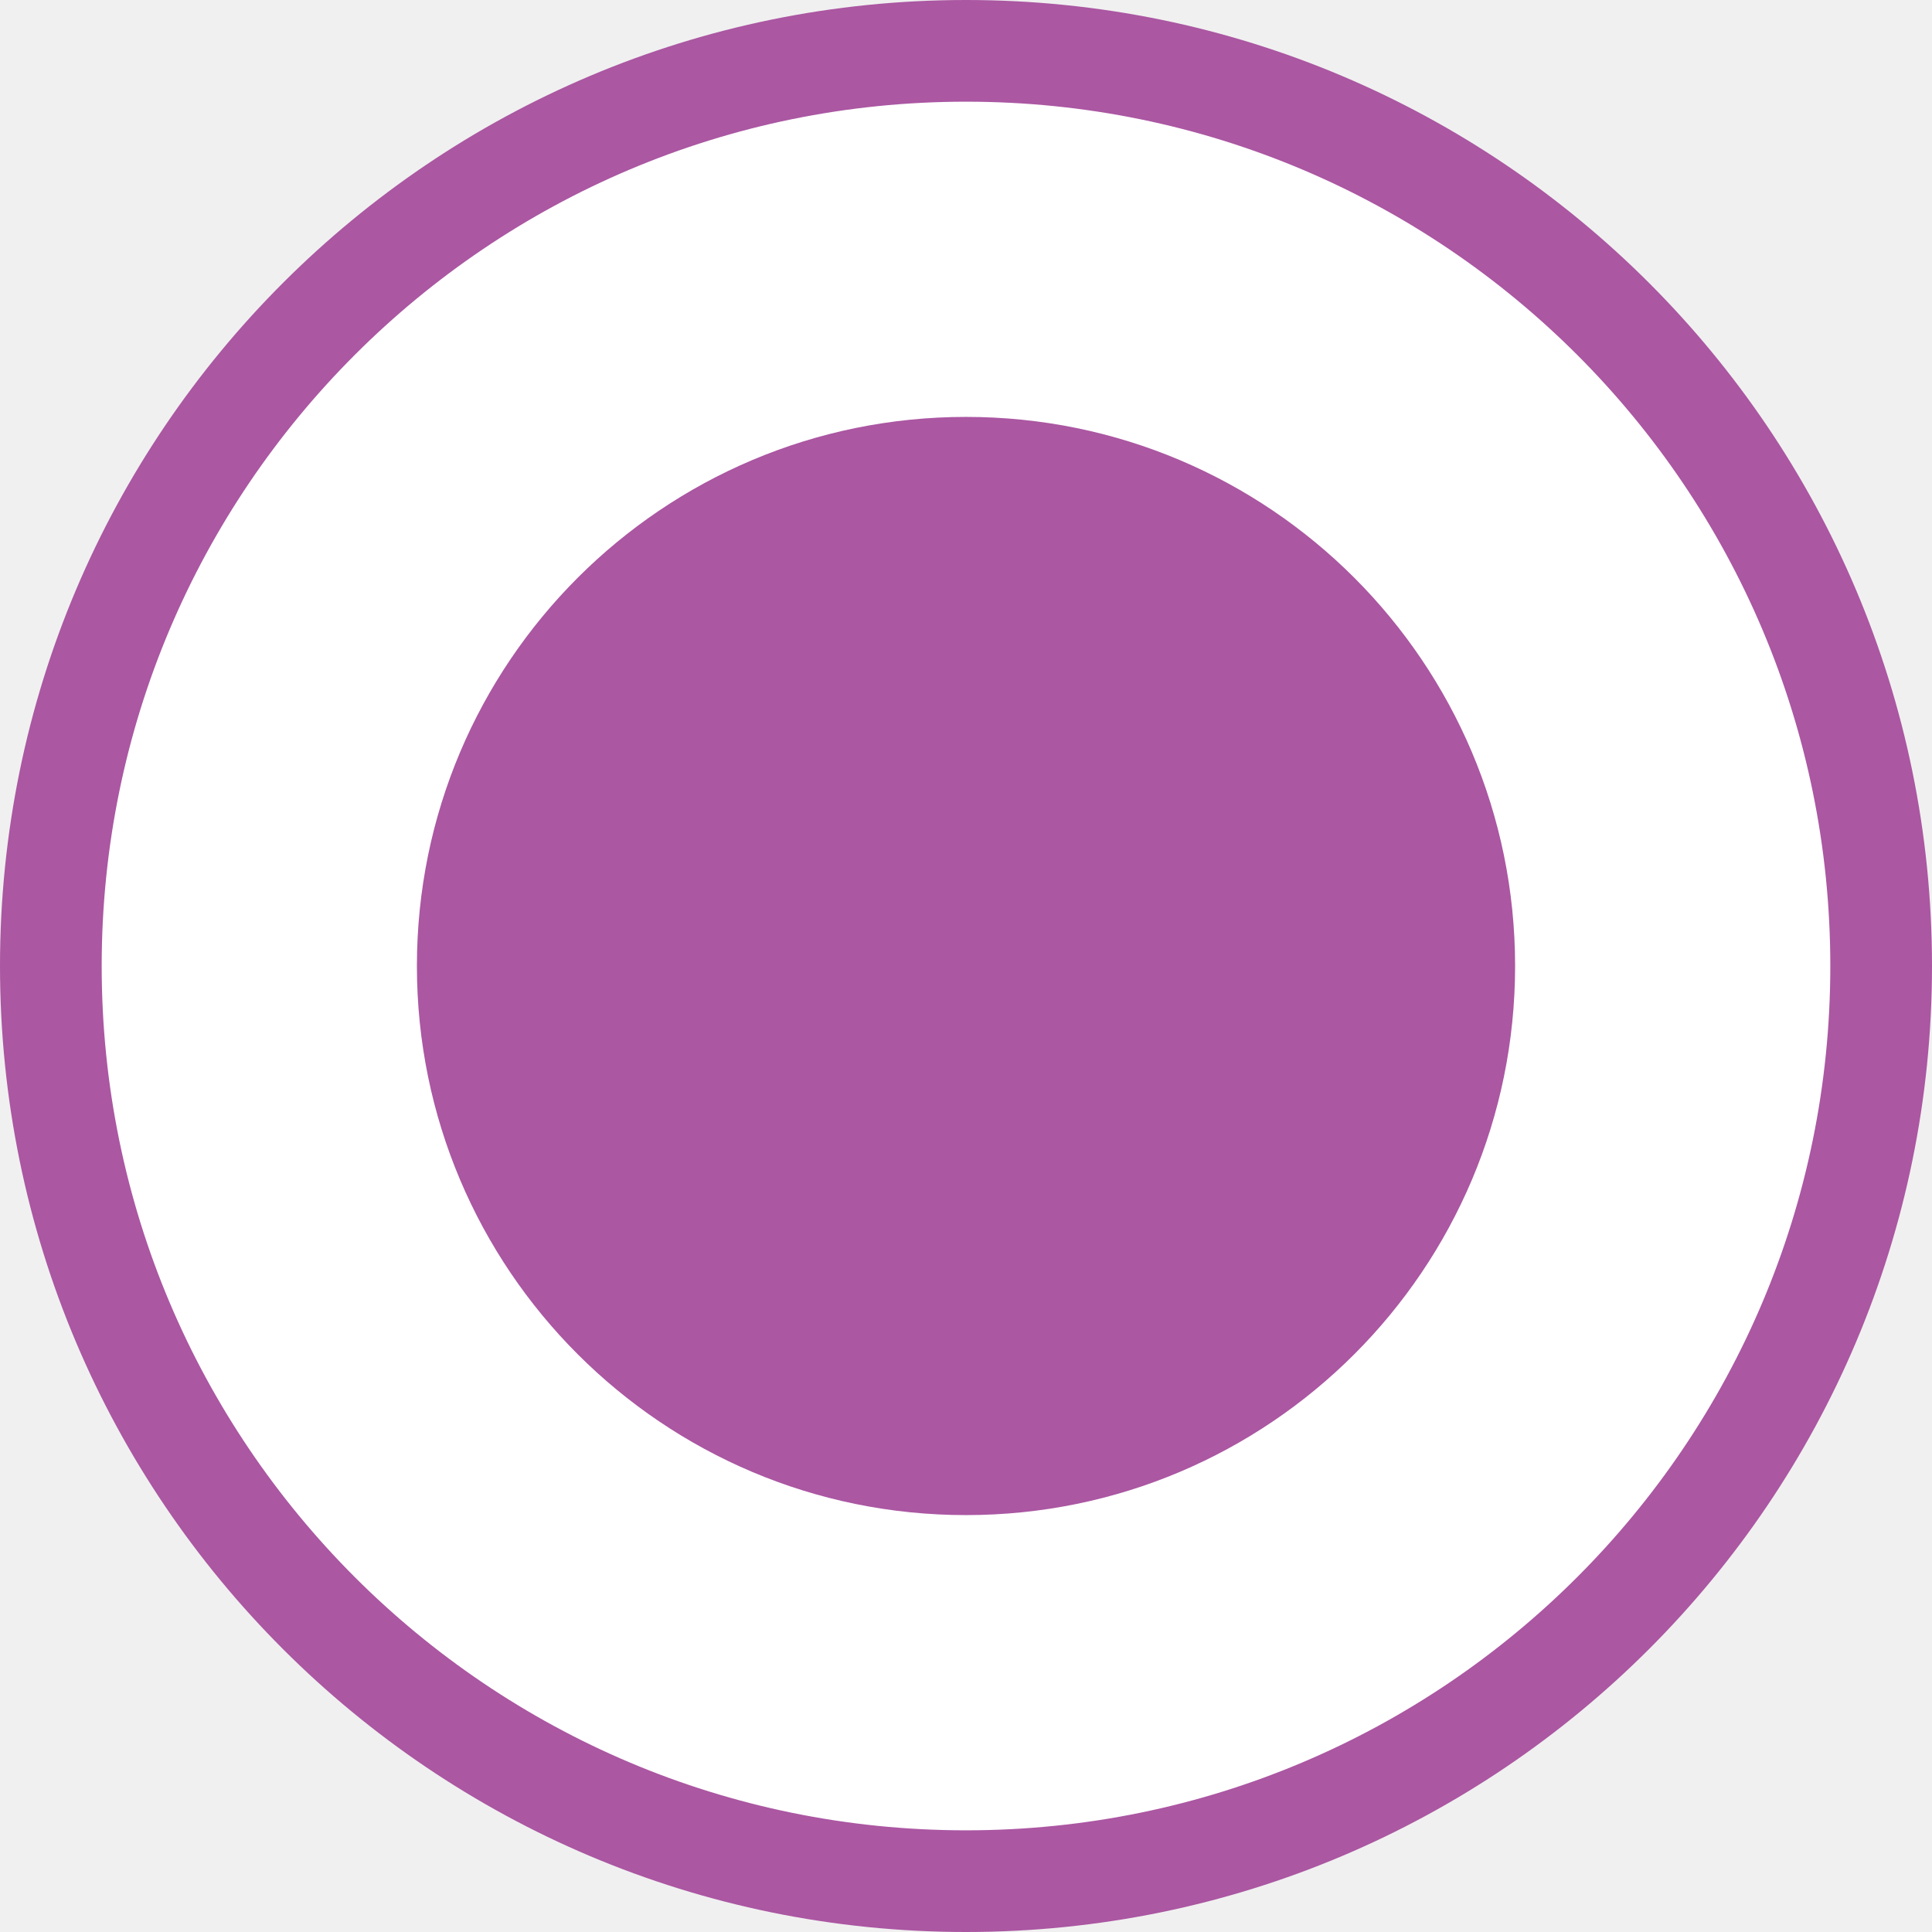
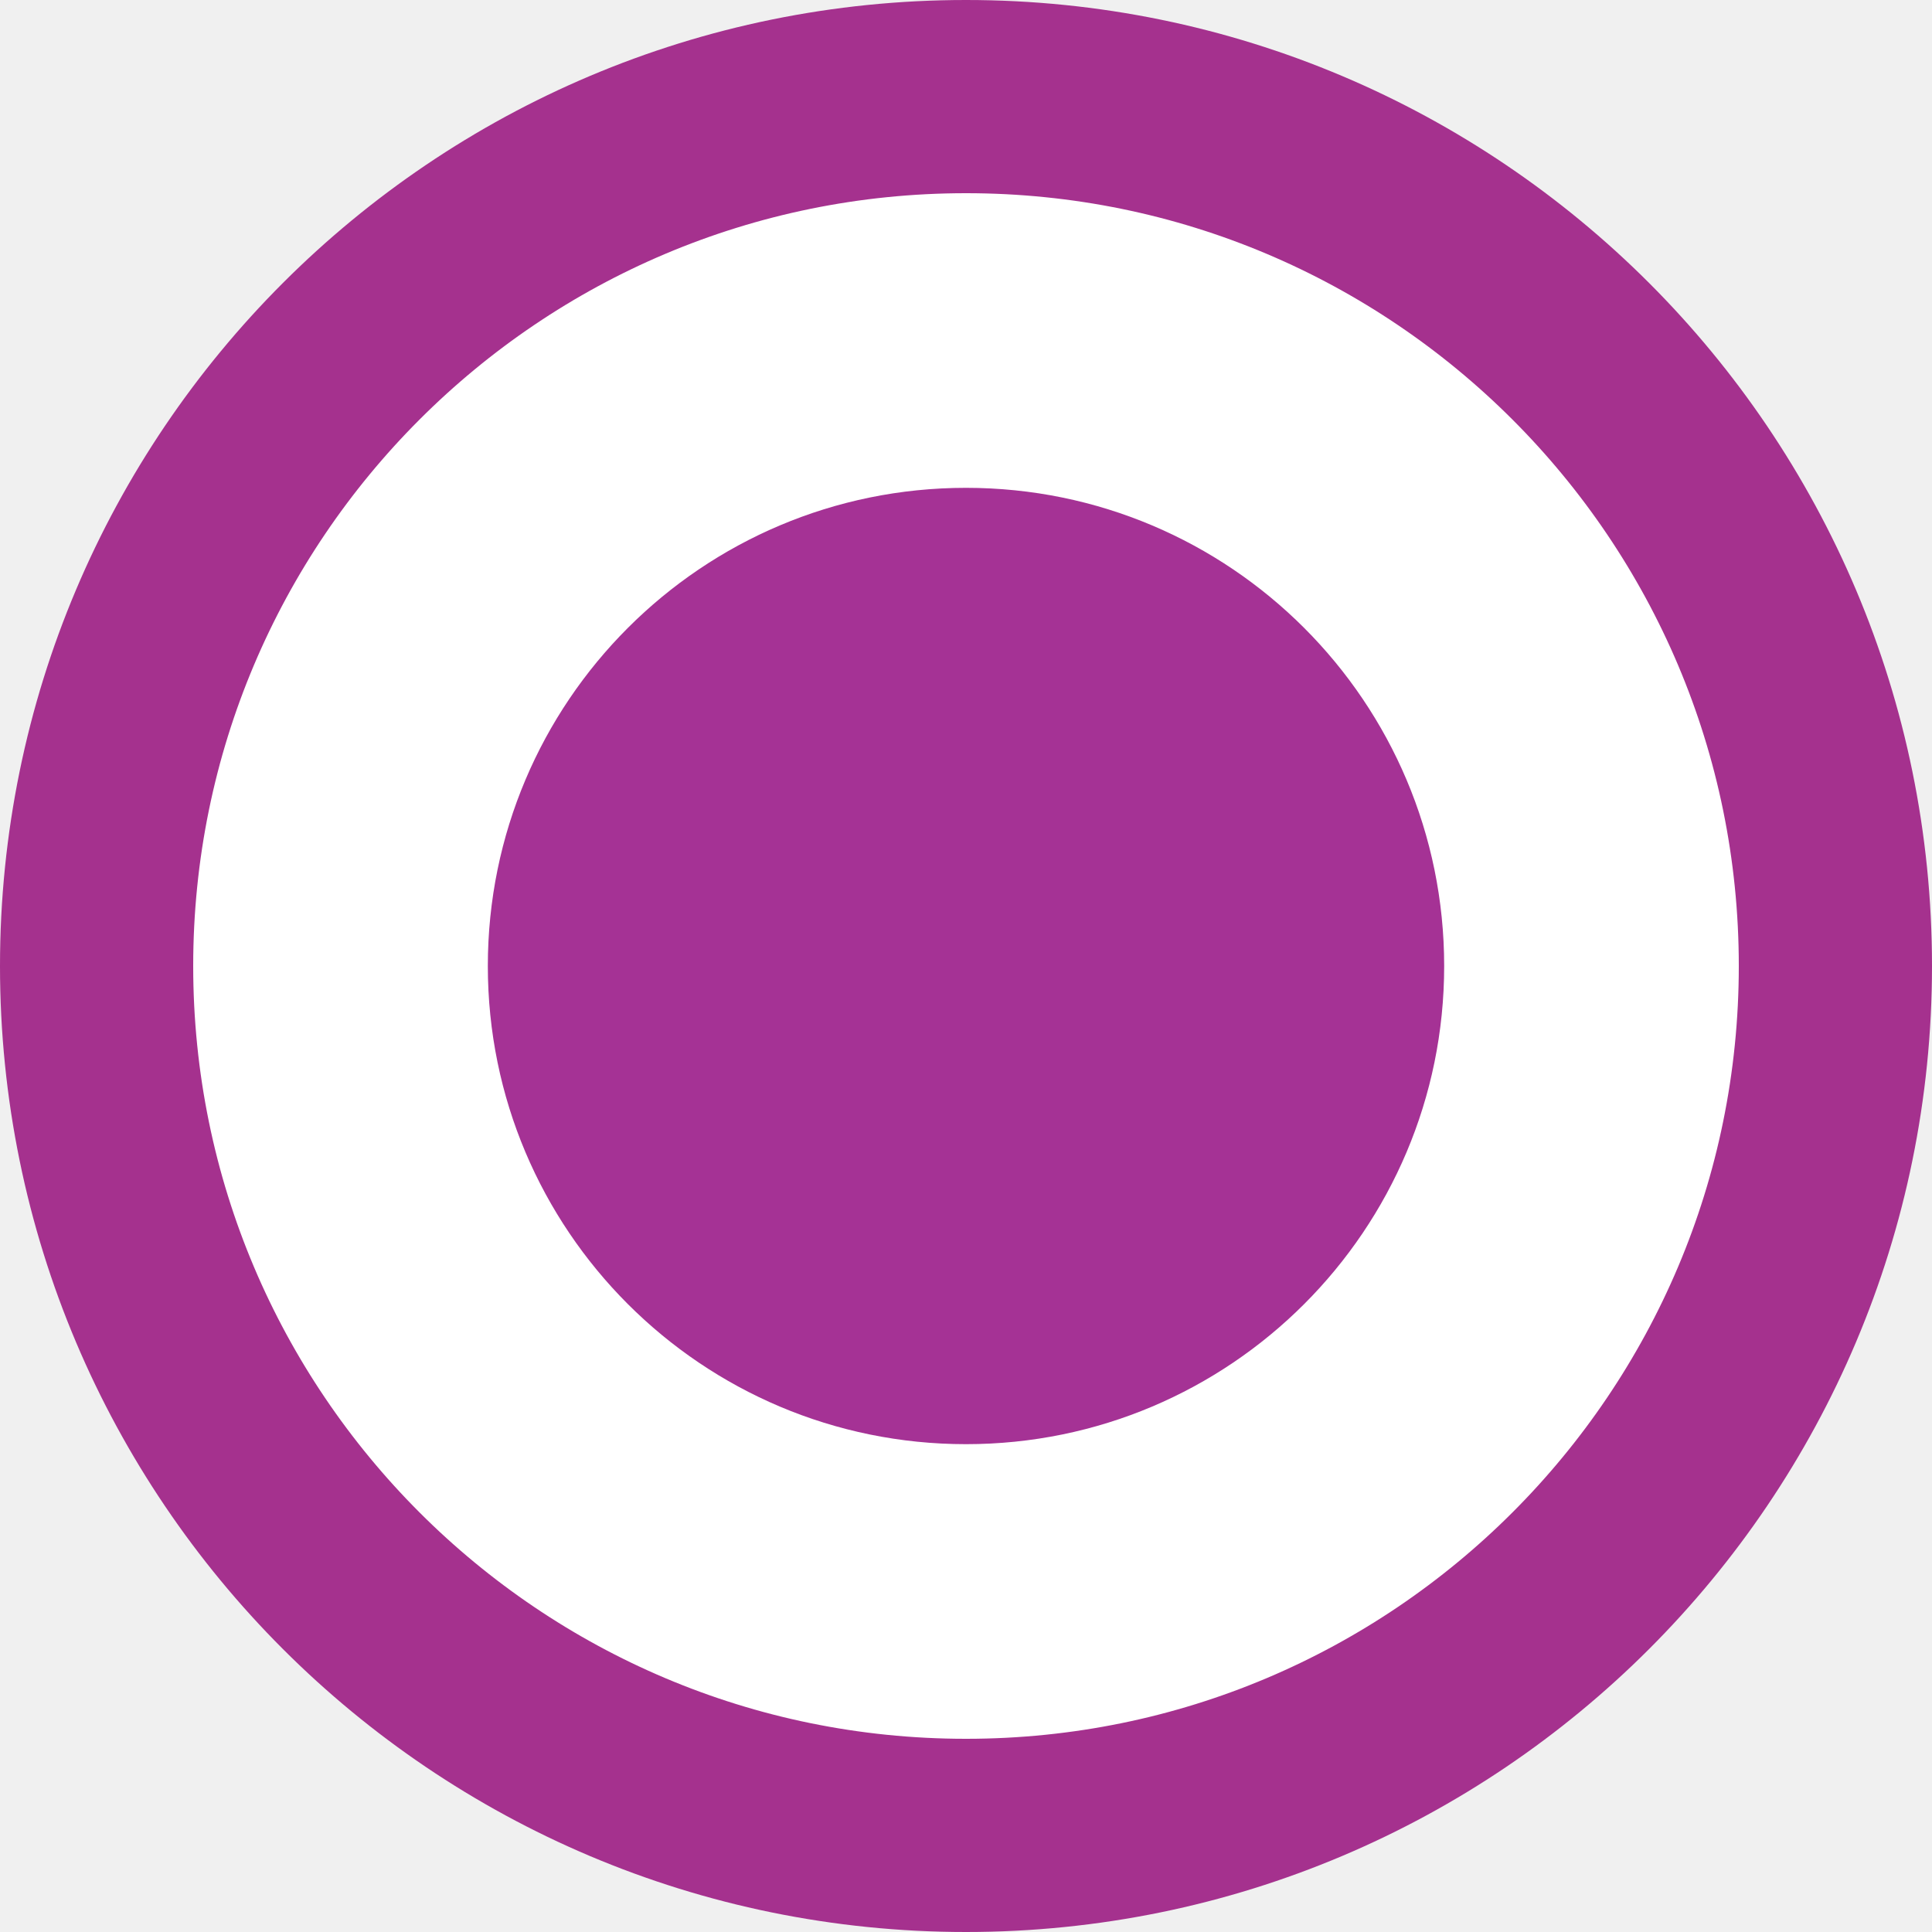
- <svg xmlns="http://www.w3.org/2000/svg" id="Layer_1" data-name="Layer 1" viewBox="0 0 38 38">
+ <svg xmlns="http://www.w3.org/2000/svg" id="Layer_1" data-name="Layer 1" viewBox="0 0 40 40">
  <defs>
-     <style>.cls-1{fill:#fff;stroke:#ab57a2;stroke-miterlimit:10;stroke-width:2px;}.cls-2{fill:#ab57a2;}</style>
+     <style>.cls-1{fill:#fff;stroke:#a5318e;stroke-miterlimit:10;stroke-width:4px;}.cls-2{fill:#a53295;}</style>
  </defs>
-   <circle class="cls-1" cx="19" cy="19" r="18" />
-   <circle class="cls-2" cx="19" cy="19" r="10.8" />
+   <circle class="cls-1" cx="20" cy="20" r="18" />
+   <circle class="cls-2" cx="20" cy="20" r="9.9" />
</svg>
